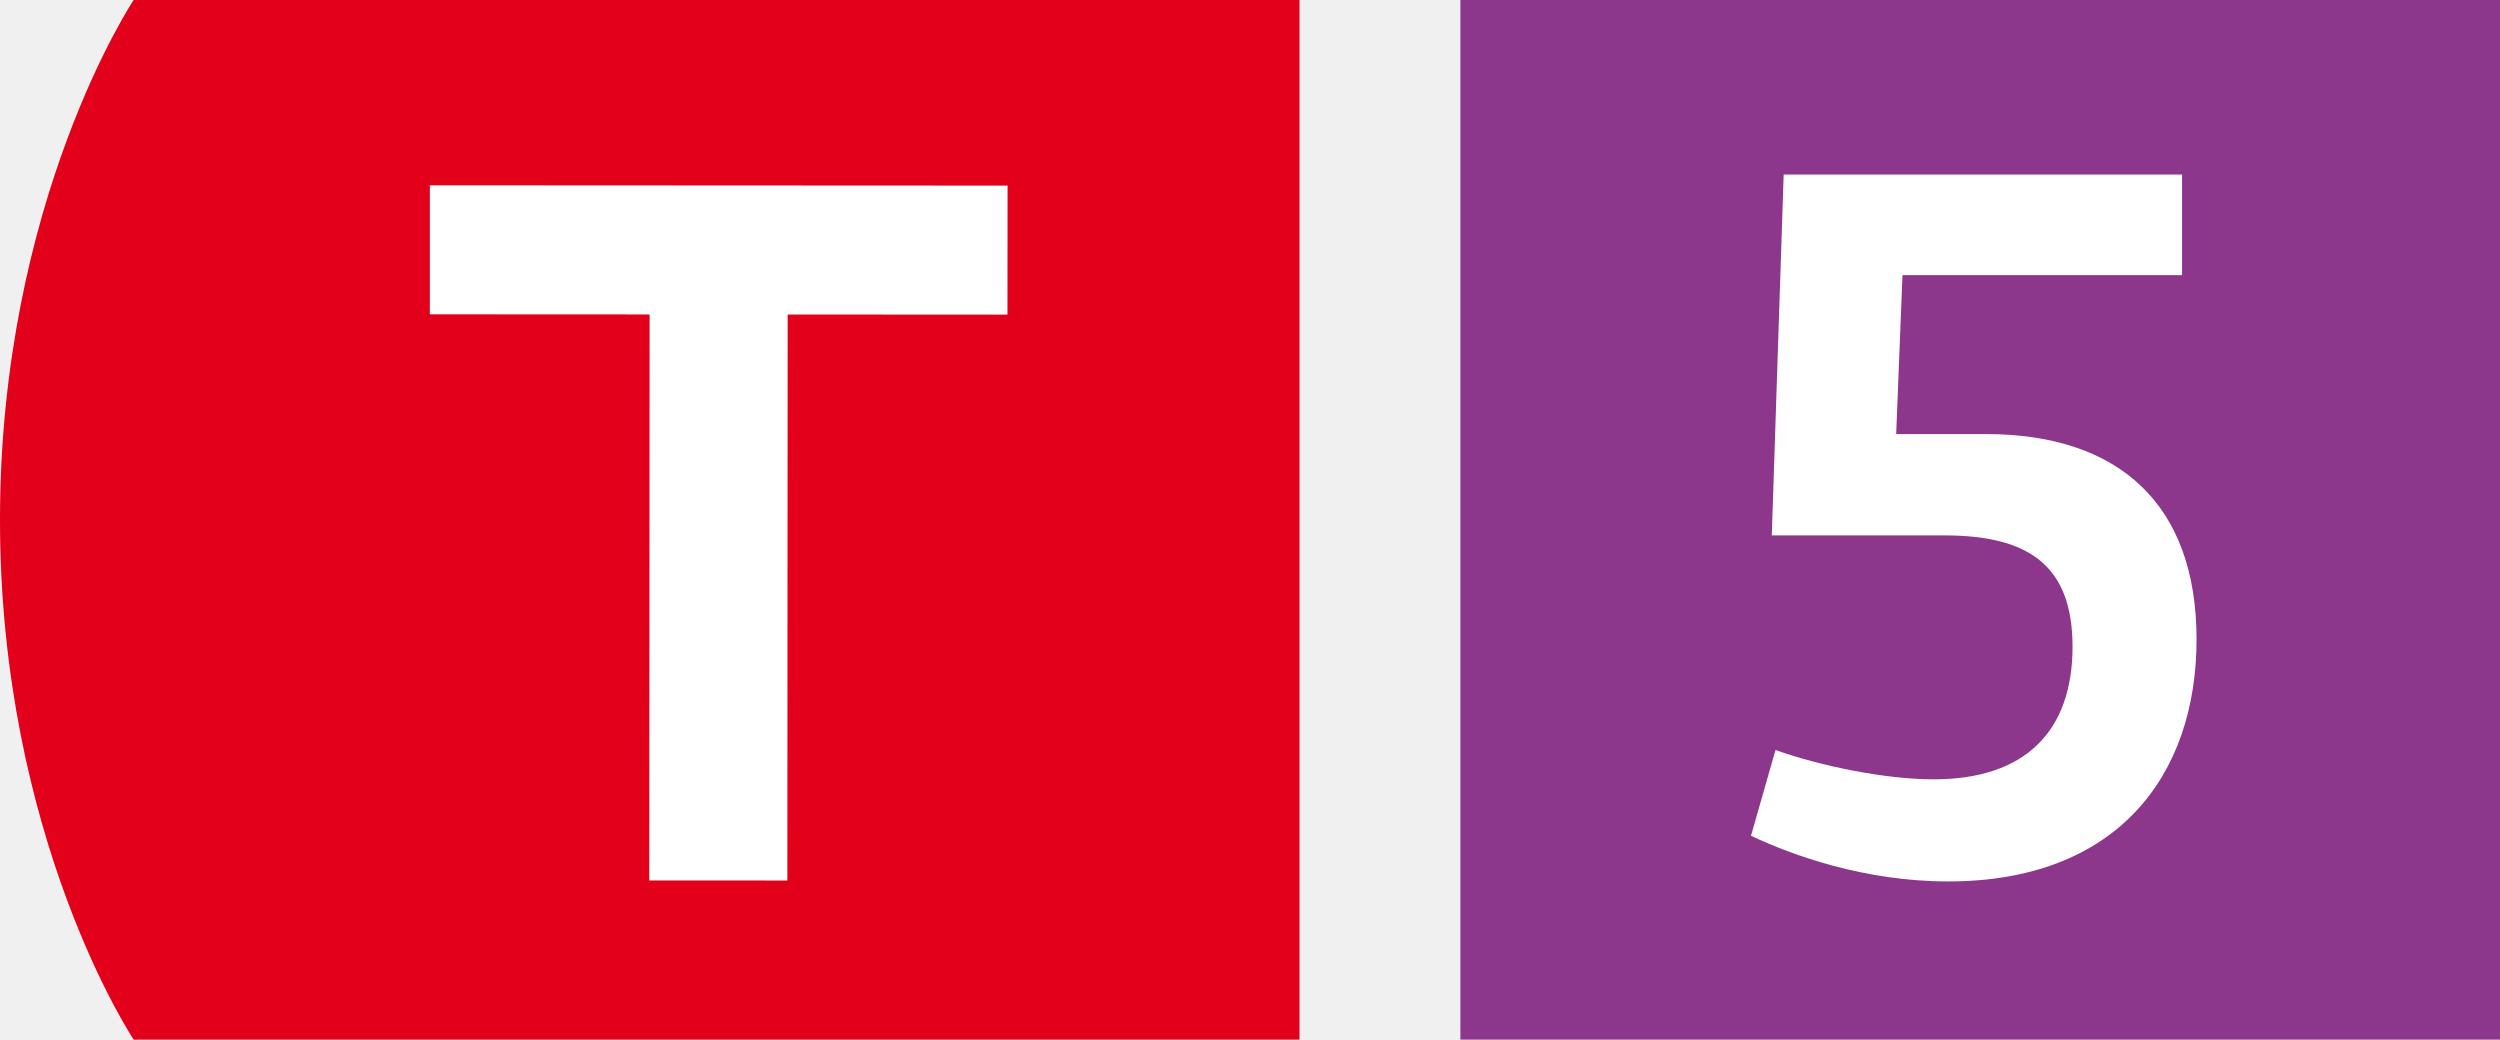
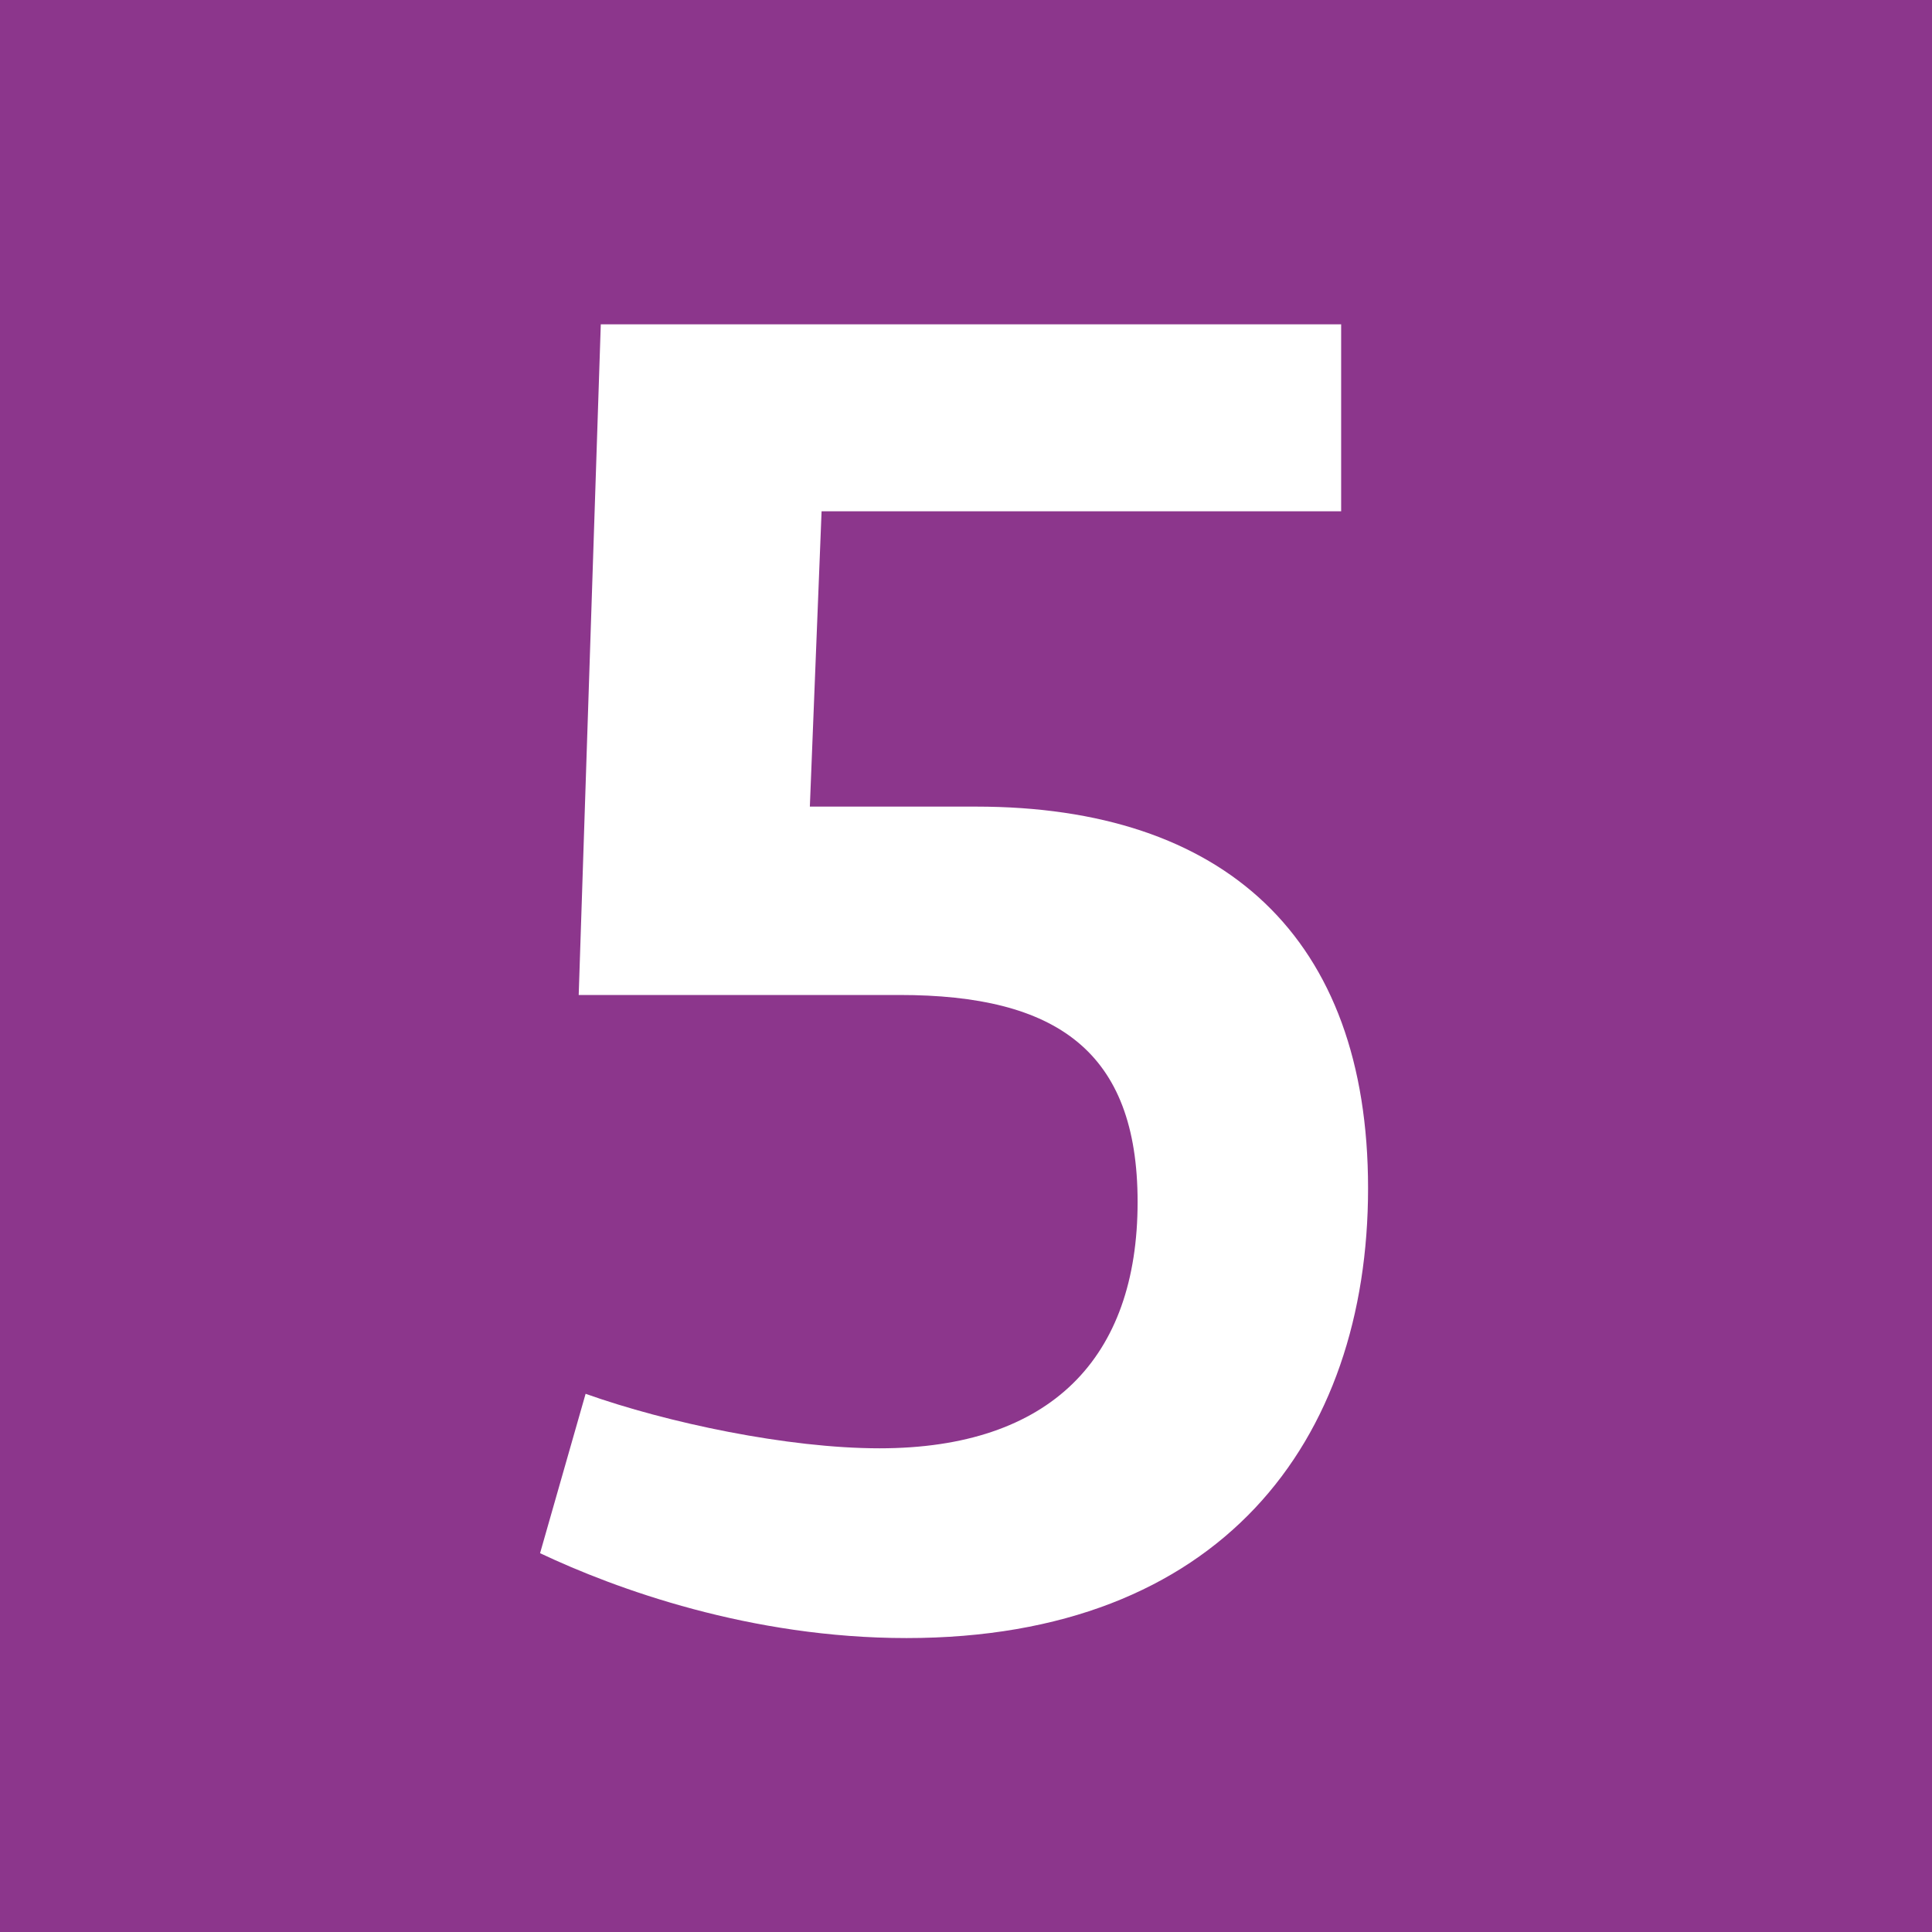
- <svg xmlns="http://www.w3.org/2000/svg" viewBox="0 0 67.333 28" data-ligne-id="T5">
+ <svg xmlns="http://www.w3.org/2000/svg" viewBox="39.333 0 28 28" data-ligne-id="T5">
  <g>
-     <g>
-       <path fill="rgb(226,0,26)" d="M35,0H3.6S0,5.4,0,14s3.6,14,3.6,14h31.4" />
-       <path fill="#FFFFFF" d="M17.496 8.469l-5.919-.003v-3.475l15.56.008-.003 3.475-5.92-.003-.008 15.244-3.72-.002z" />
-     </g>
    <g>
      <path fill="#8C368C" d="M39.333 0h28v28h-28z" />
      <path fill="#FFFFFF" d="M47.16 22.51C48.26 23.03 50.21 23.74 52.47 23.74C57.02 23.74 59.16 20.89 59.16 17.22C59.16 13.58 57.07 11.69 53.48 11.69L51.07 11.69L51.24 7.41L58.77 7.41L58.77 4.70L48.04 4.70L47.72 14.42L52.37 14.42C54.64 14.42 55.82 15.23 55.82 17.42C55.82 19.68 54.56 20.99 52.08 20.99C50.75 20.99 49.00 20.62 47.82 20.20Z" />
    </g>
  </g>
</svg>
